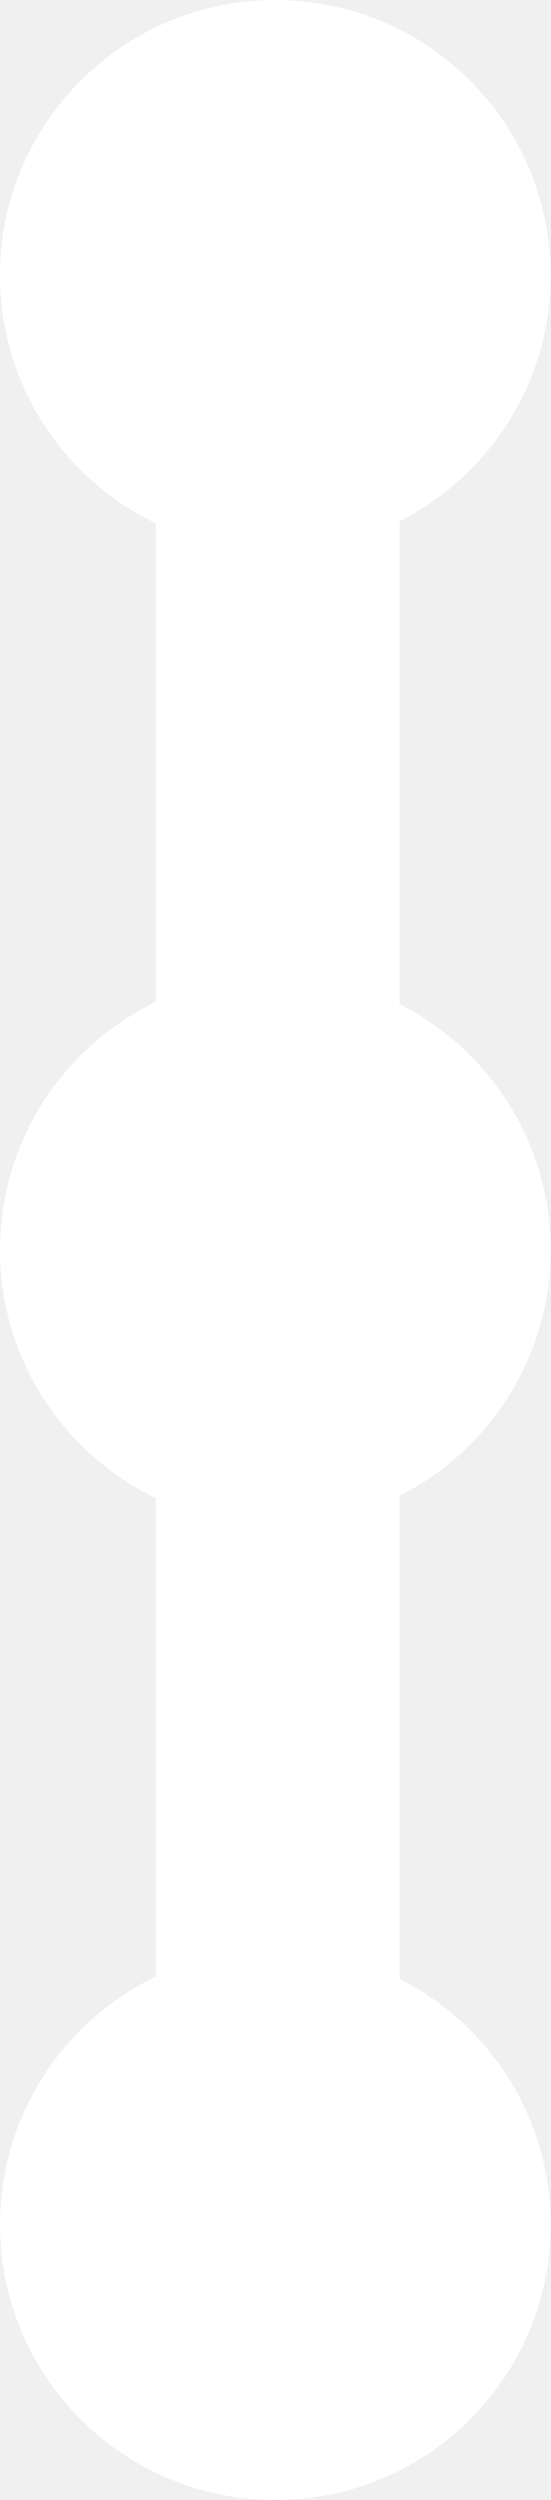
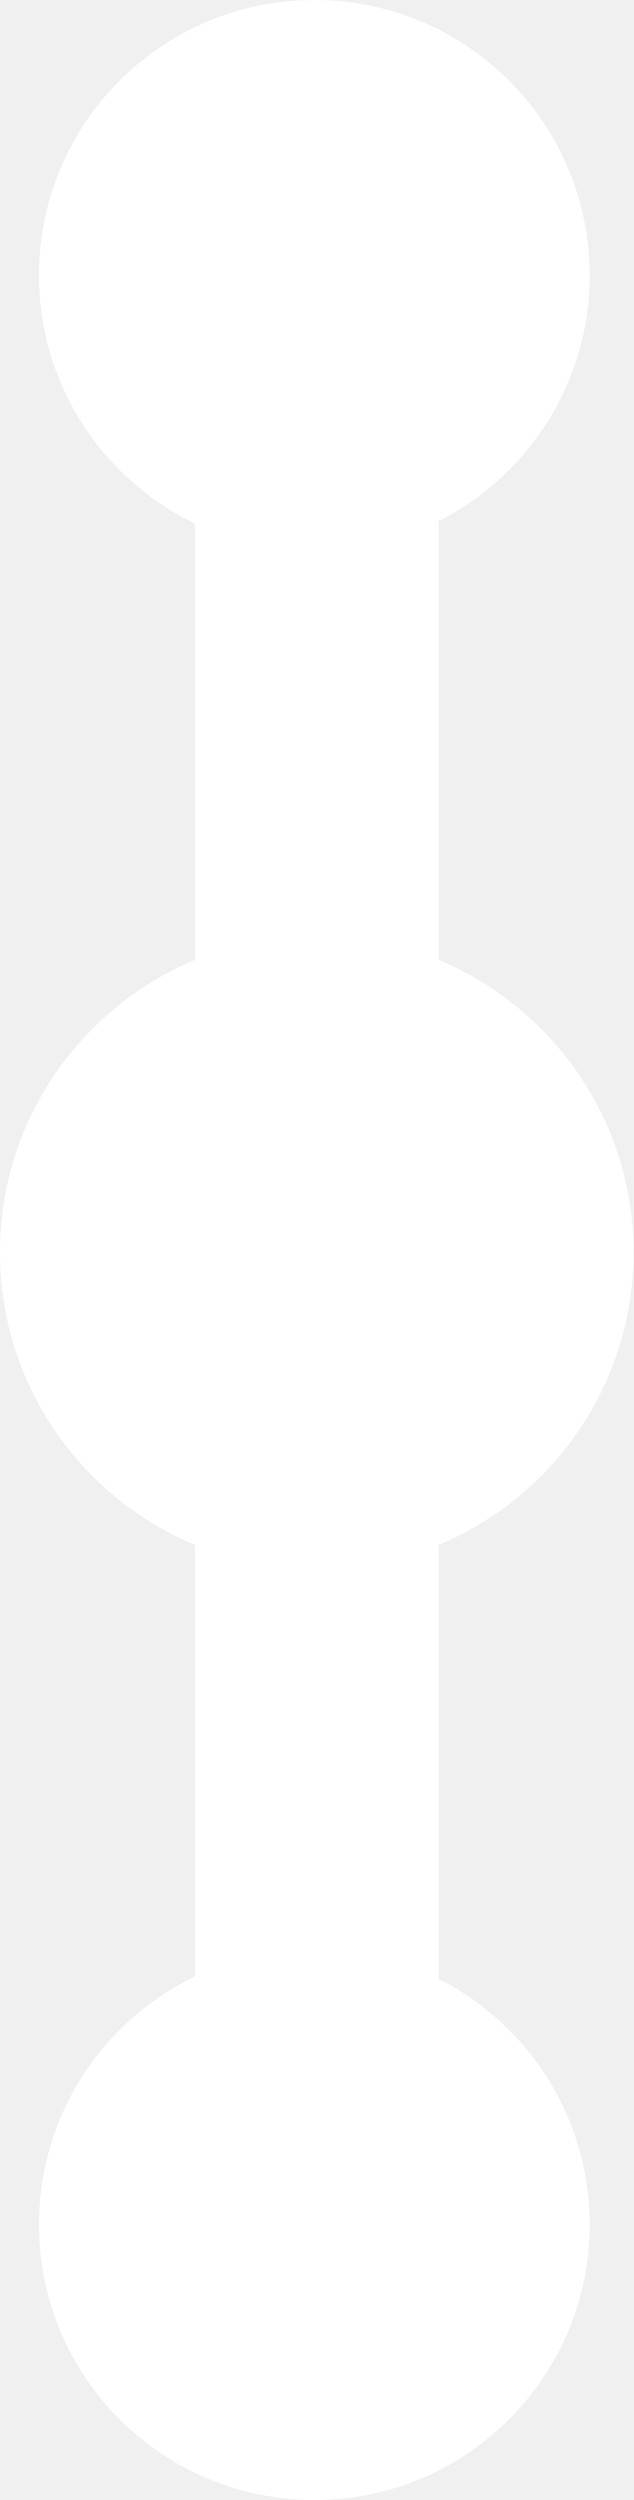
- <svg xmlns="http://www.w3.org/2000/svg" width="113px" height="513px" viewBox="0 0 113 513" version="1.1">
+ <svg xmlns="http://www.w3.org/2000/svg" width="130px" height="513px" viewBox="0 0 130 513" version="1.1">
  <g id="Page-1" stroke="none" stroke-width="1" fill="none" fill-rule="evenodd">
    <g id="NodePass-Top-Layer" fill="#FFFFFF">
-       <rect id="Rectangle" x="32" y="107" width="50" height="300" />
-       <circle id="Oval-B" cx="56.5" cy="456.5" r="56.5" />
-       <circle id="Oval-C" cx="56.5" cy="256.5" r="56.5" />
-       <circle id="Oval-T" cx="56.5" cy="56.5" r="56.5" />
+       <rect id="Rectangle" x="40" y="107" width="50" height="300" />
+       <circle id="Oval-B" cx="64.5" cy="456.5" r="56.5" />
+       <circle id="Oval-C" cx="65" cy="257" r="65" />
+       <circle id="Oval-T" cx="64.5" cy="56.5" r="56.5" />
    </g>
  </g>
</svg>
